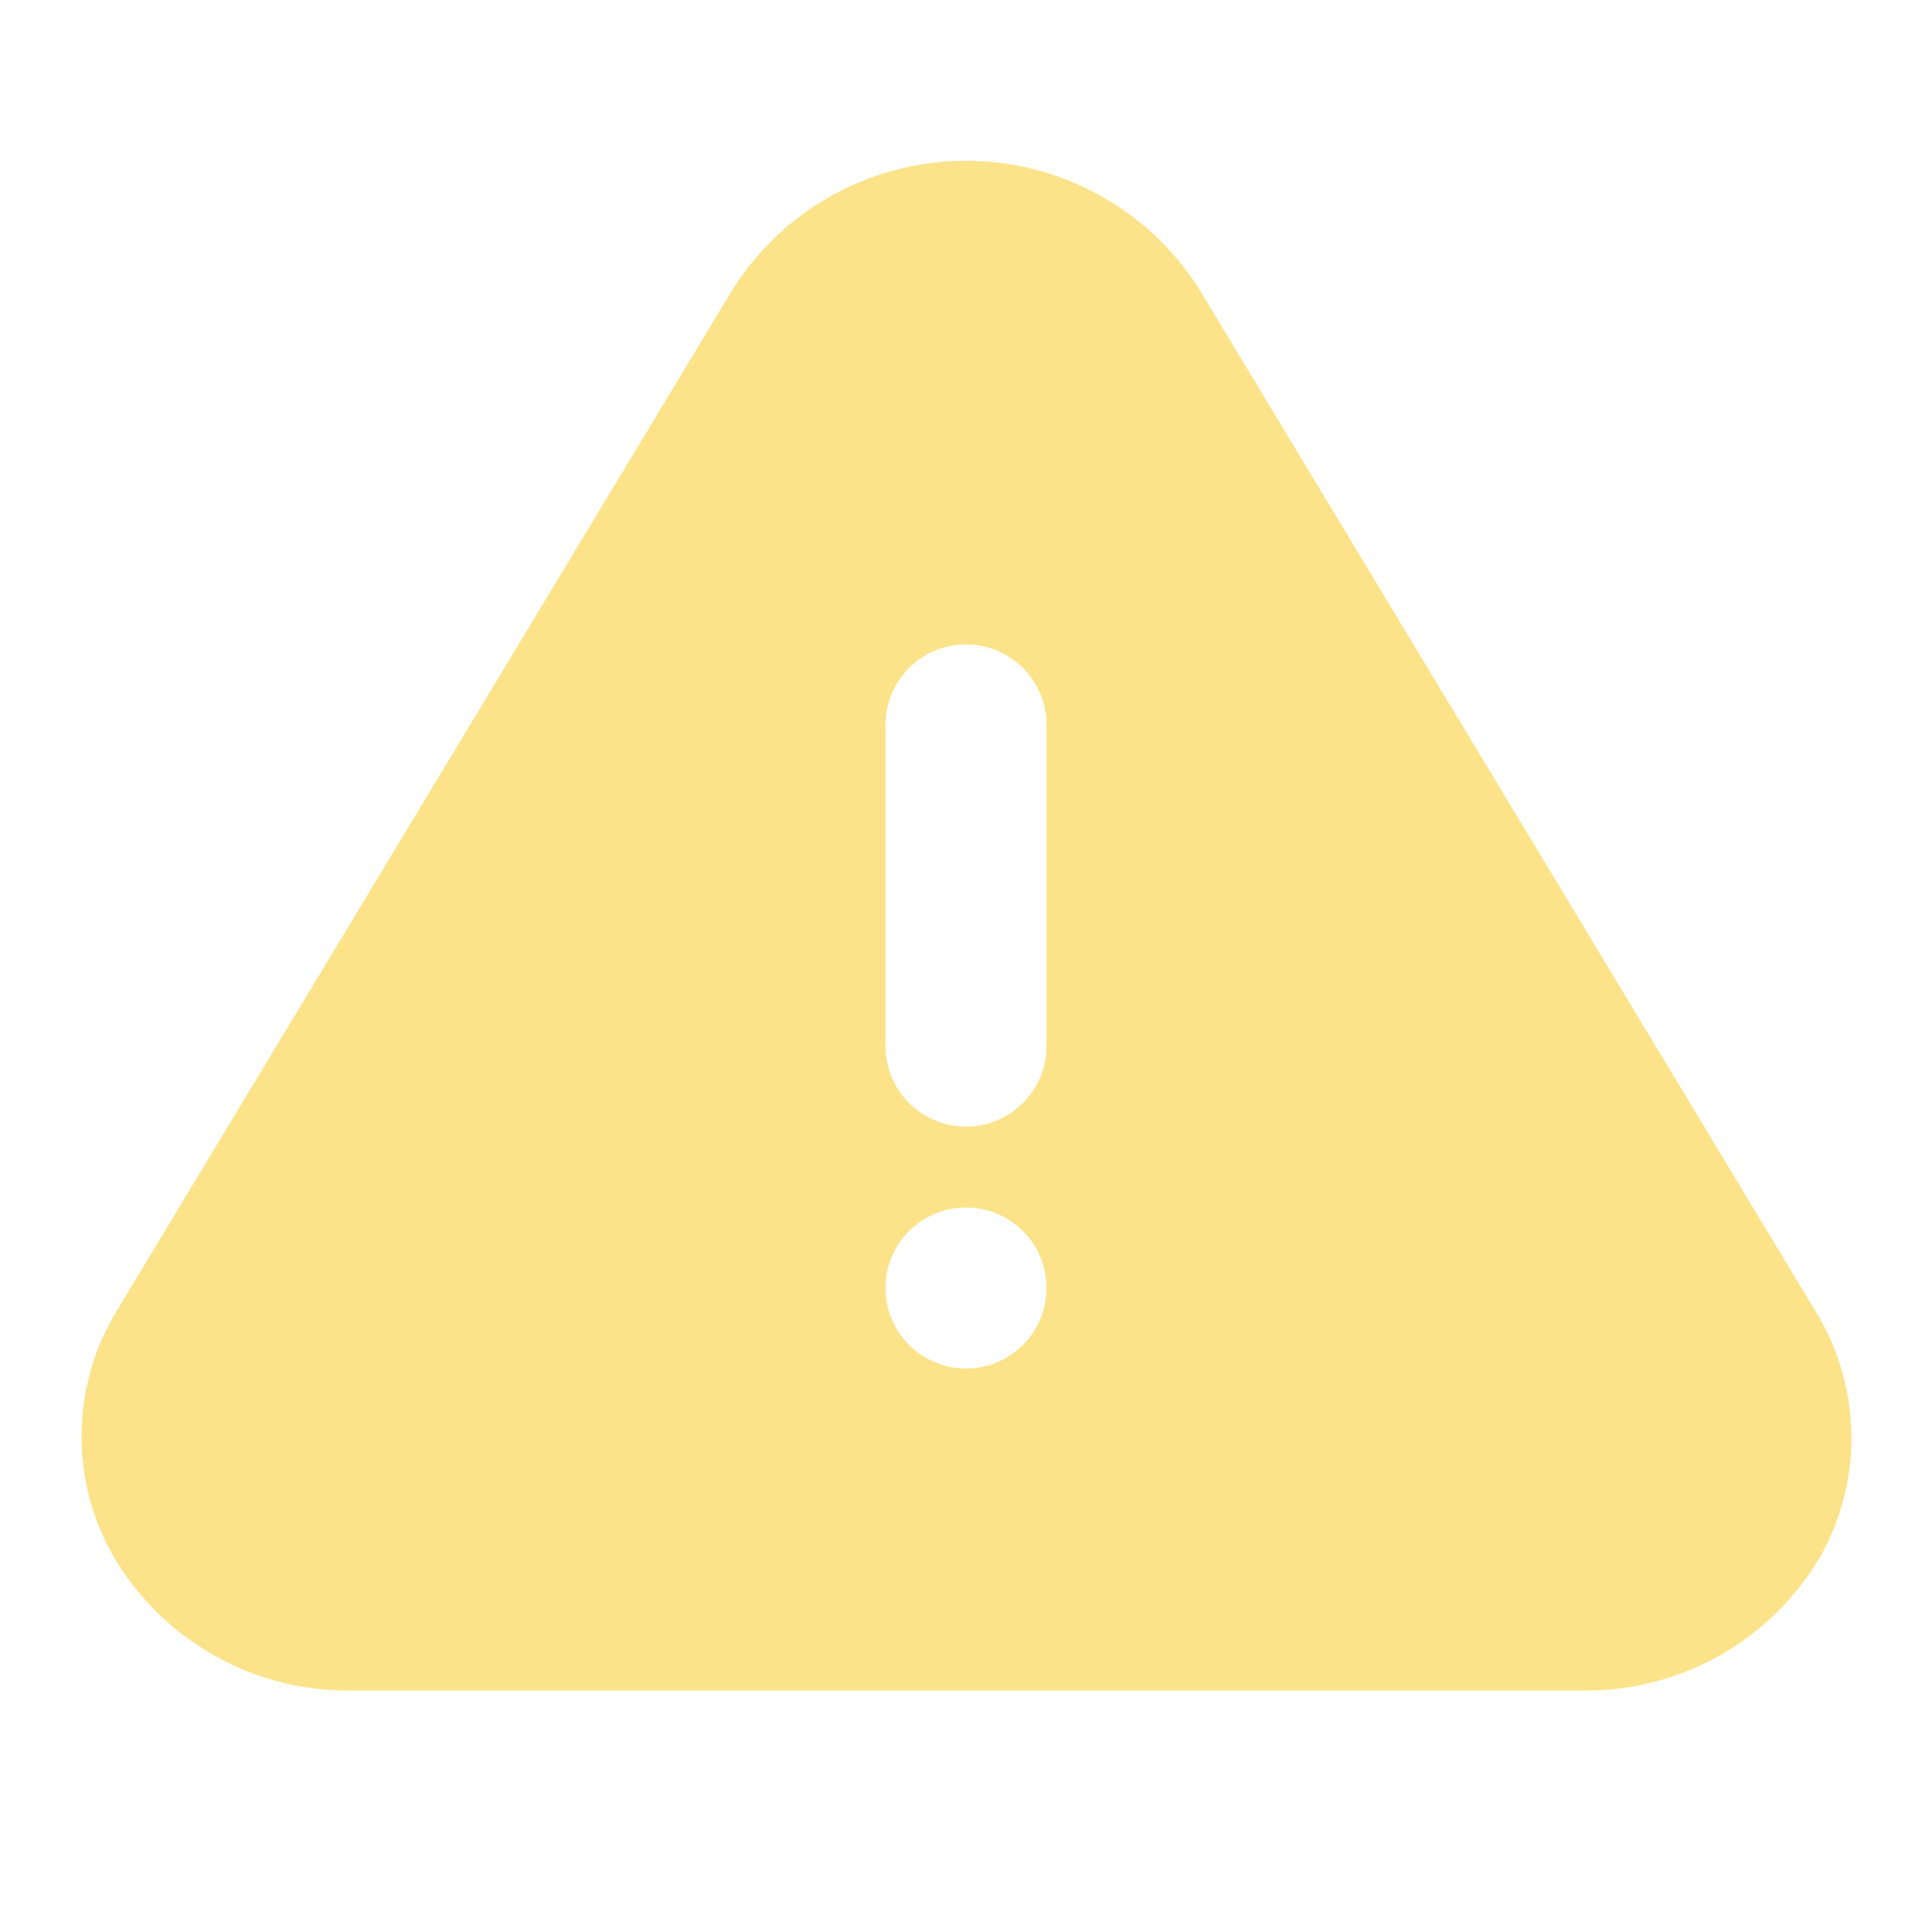
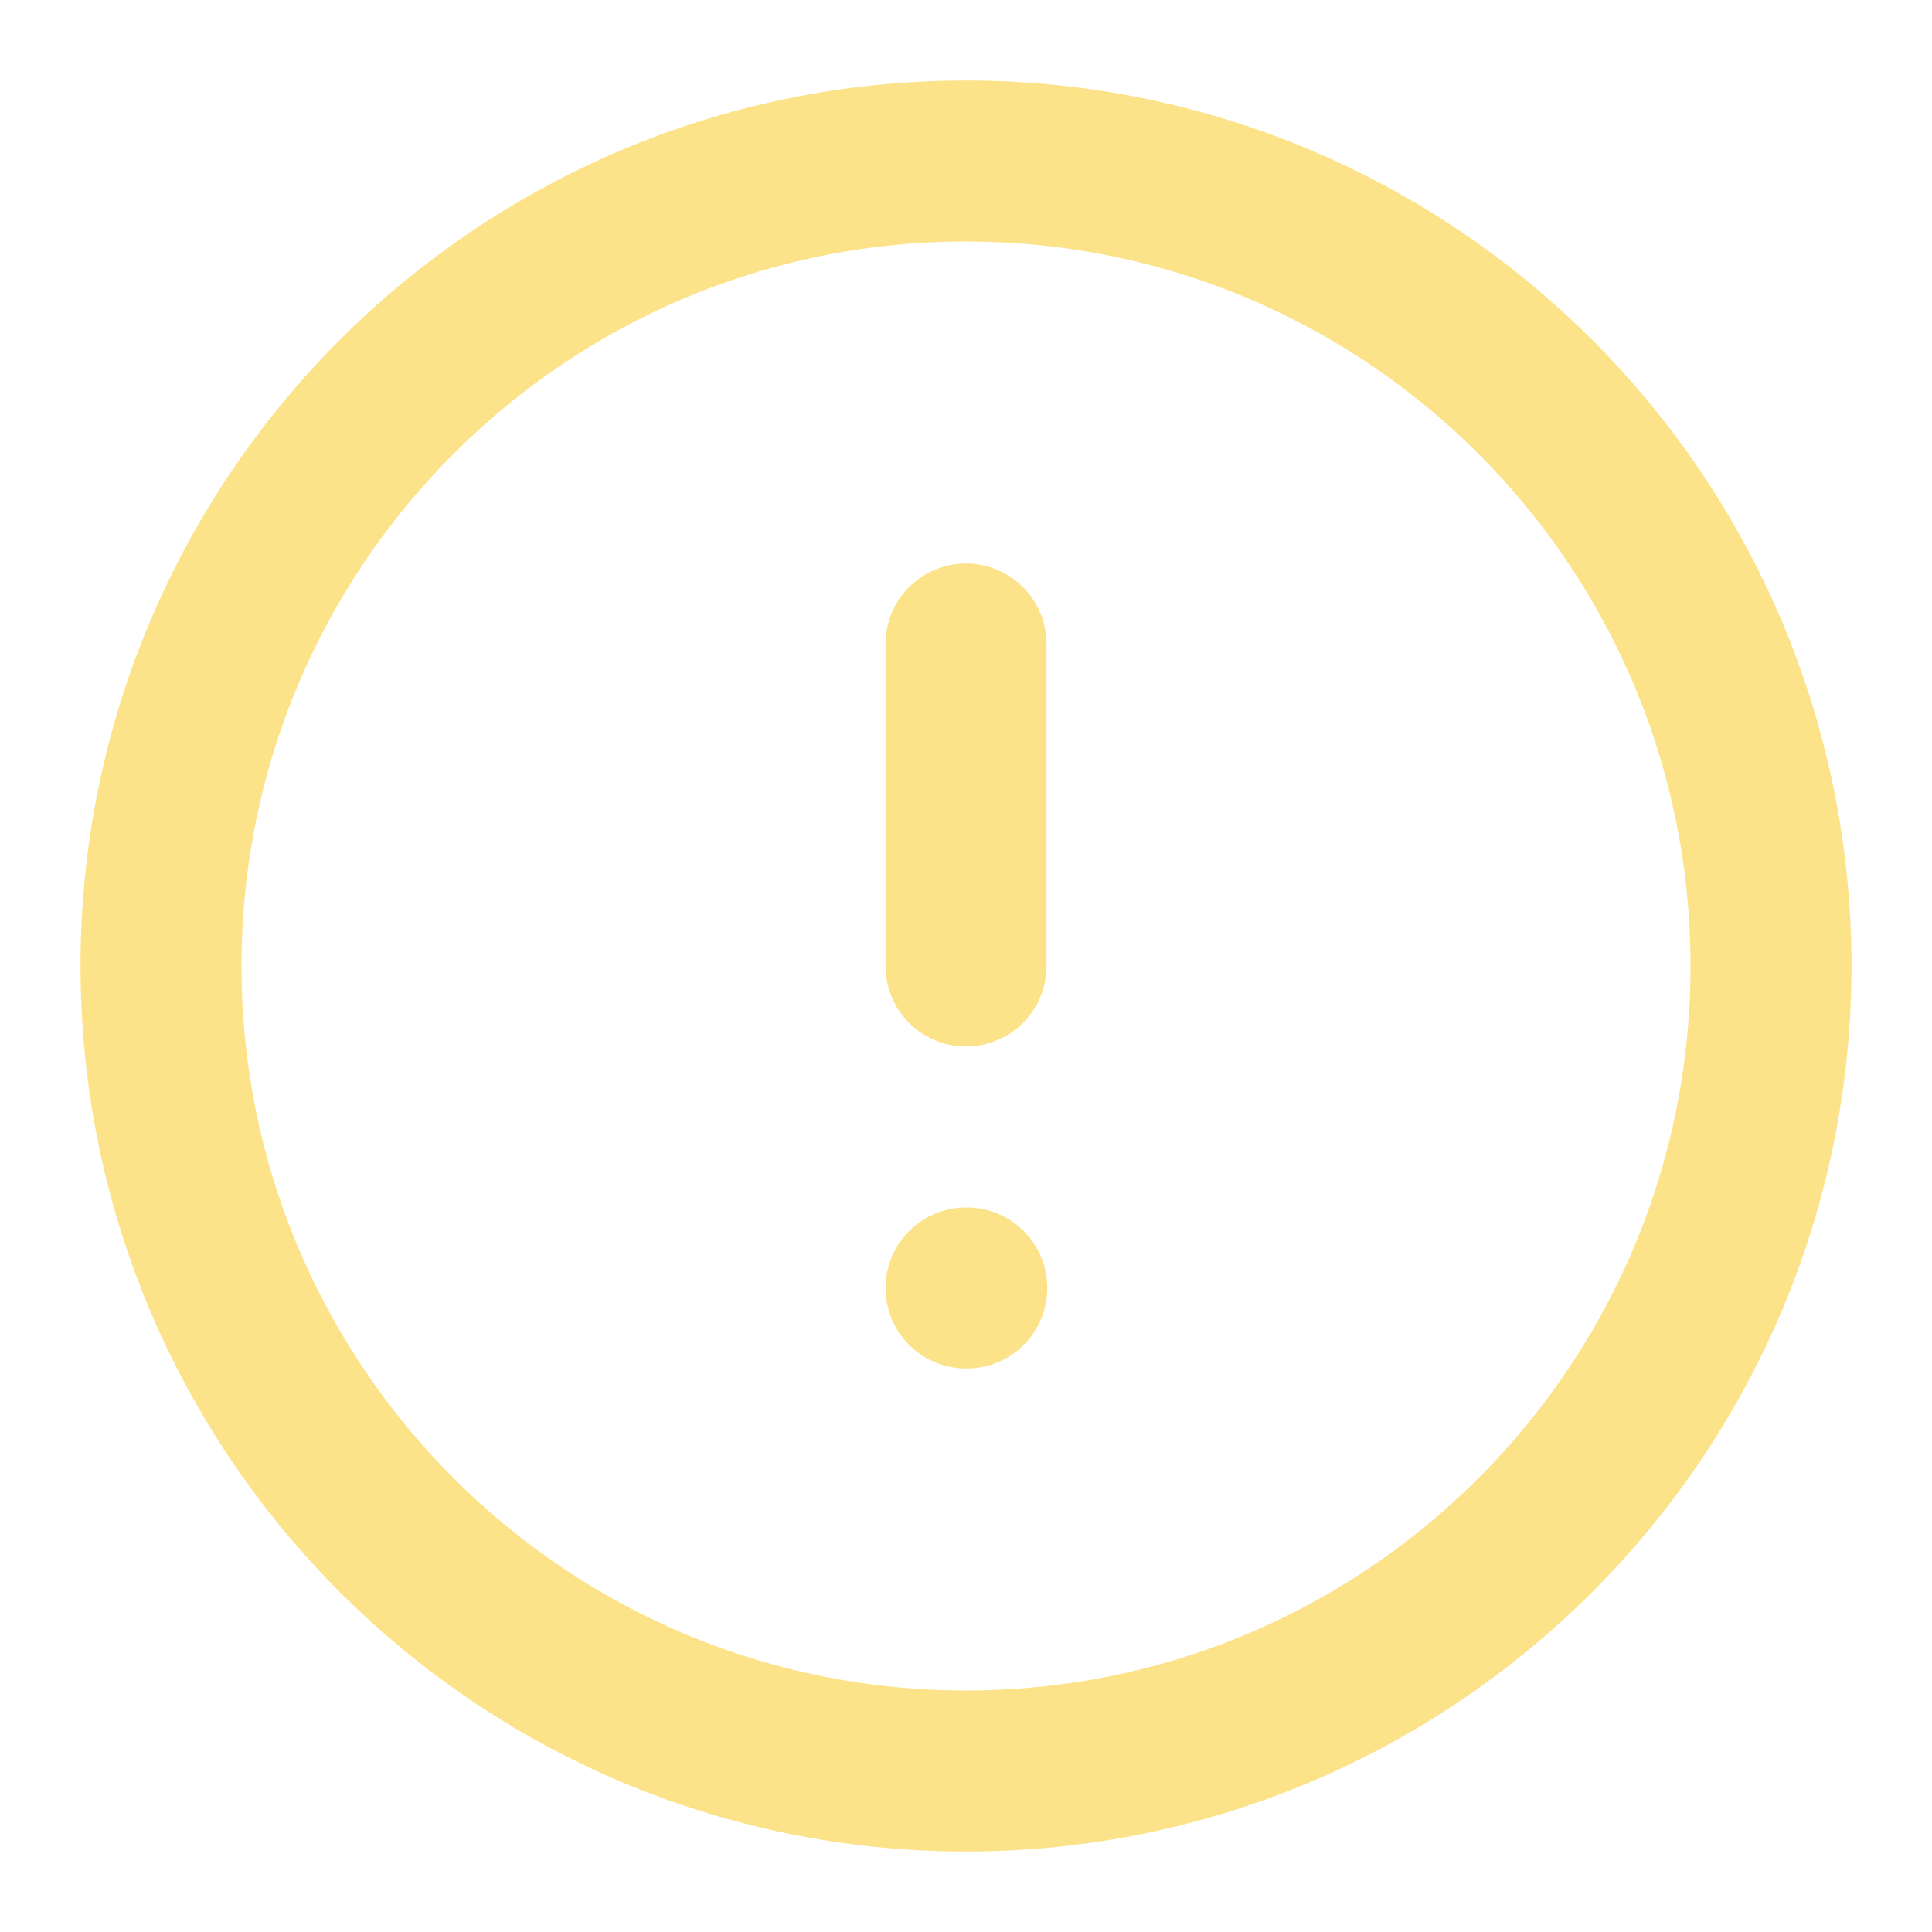
- <svg xmlns="http://www.w3.org/2000/svg" t="1708169737013" class="icon" viewBox="0 0 1024 1024" version="1.1" p-id="6245" width="200" height="200">
-   <path d="M962.56 695.467L635.307 152.747a146.347 146.347 0 0 0-246.613 0L61.44 695.467a128 128 0 0 0-2.133 128A143.787 143.787 0 0 0 184.747 896h654.507a143.787 143.787 0 0 0 125.44-70.827 128 128 0 0 0-2.133-129.707zM512 725.333a42.667 42.667 0 1 1 42.667-42.667 42.667 42.667 0 0 1-42.667 42.667z m42.667-170.667a42.667 42.667 0 0 1-85.333 0V384a42.667 42.667 0 0 1 85.333 0z" fill="#FCE38A" p-id="6246" />
+ <svg xmlns="http://www.w3.org/2000/svg" width="24" height="24" viewBox="0 0 24 24" fill="none" stroke="#FCE38A" stroke-width="2" stroke-linecap="round" stroke-linejoin="round" class="lucide lucide-alert-circle">
+   <circle cx="12" cy="12" r="10" />
+   <line x1="12" x2="12" y1="8" y2="12" />
+   <line x1="12" x2="12.01" y1="16" y2="16" />
</svg>
